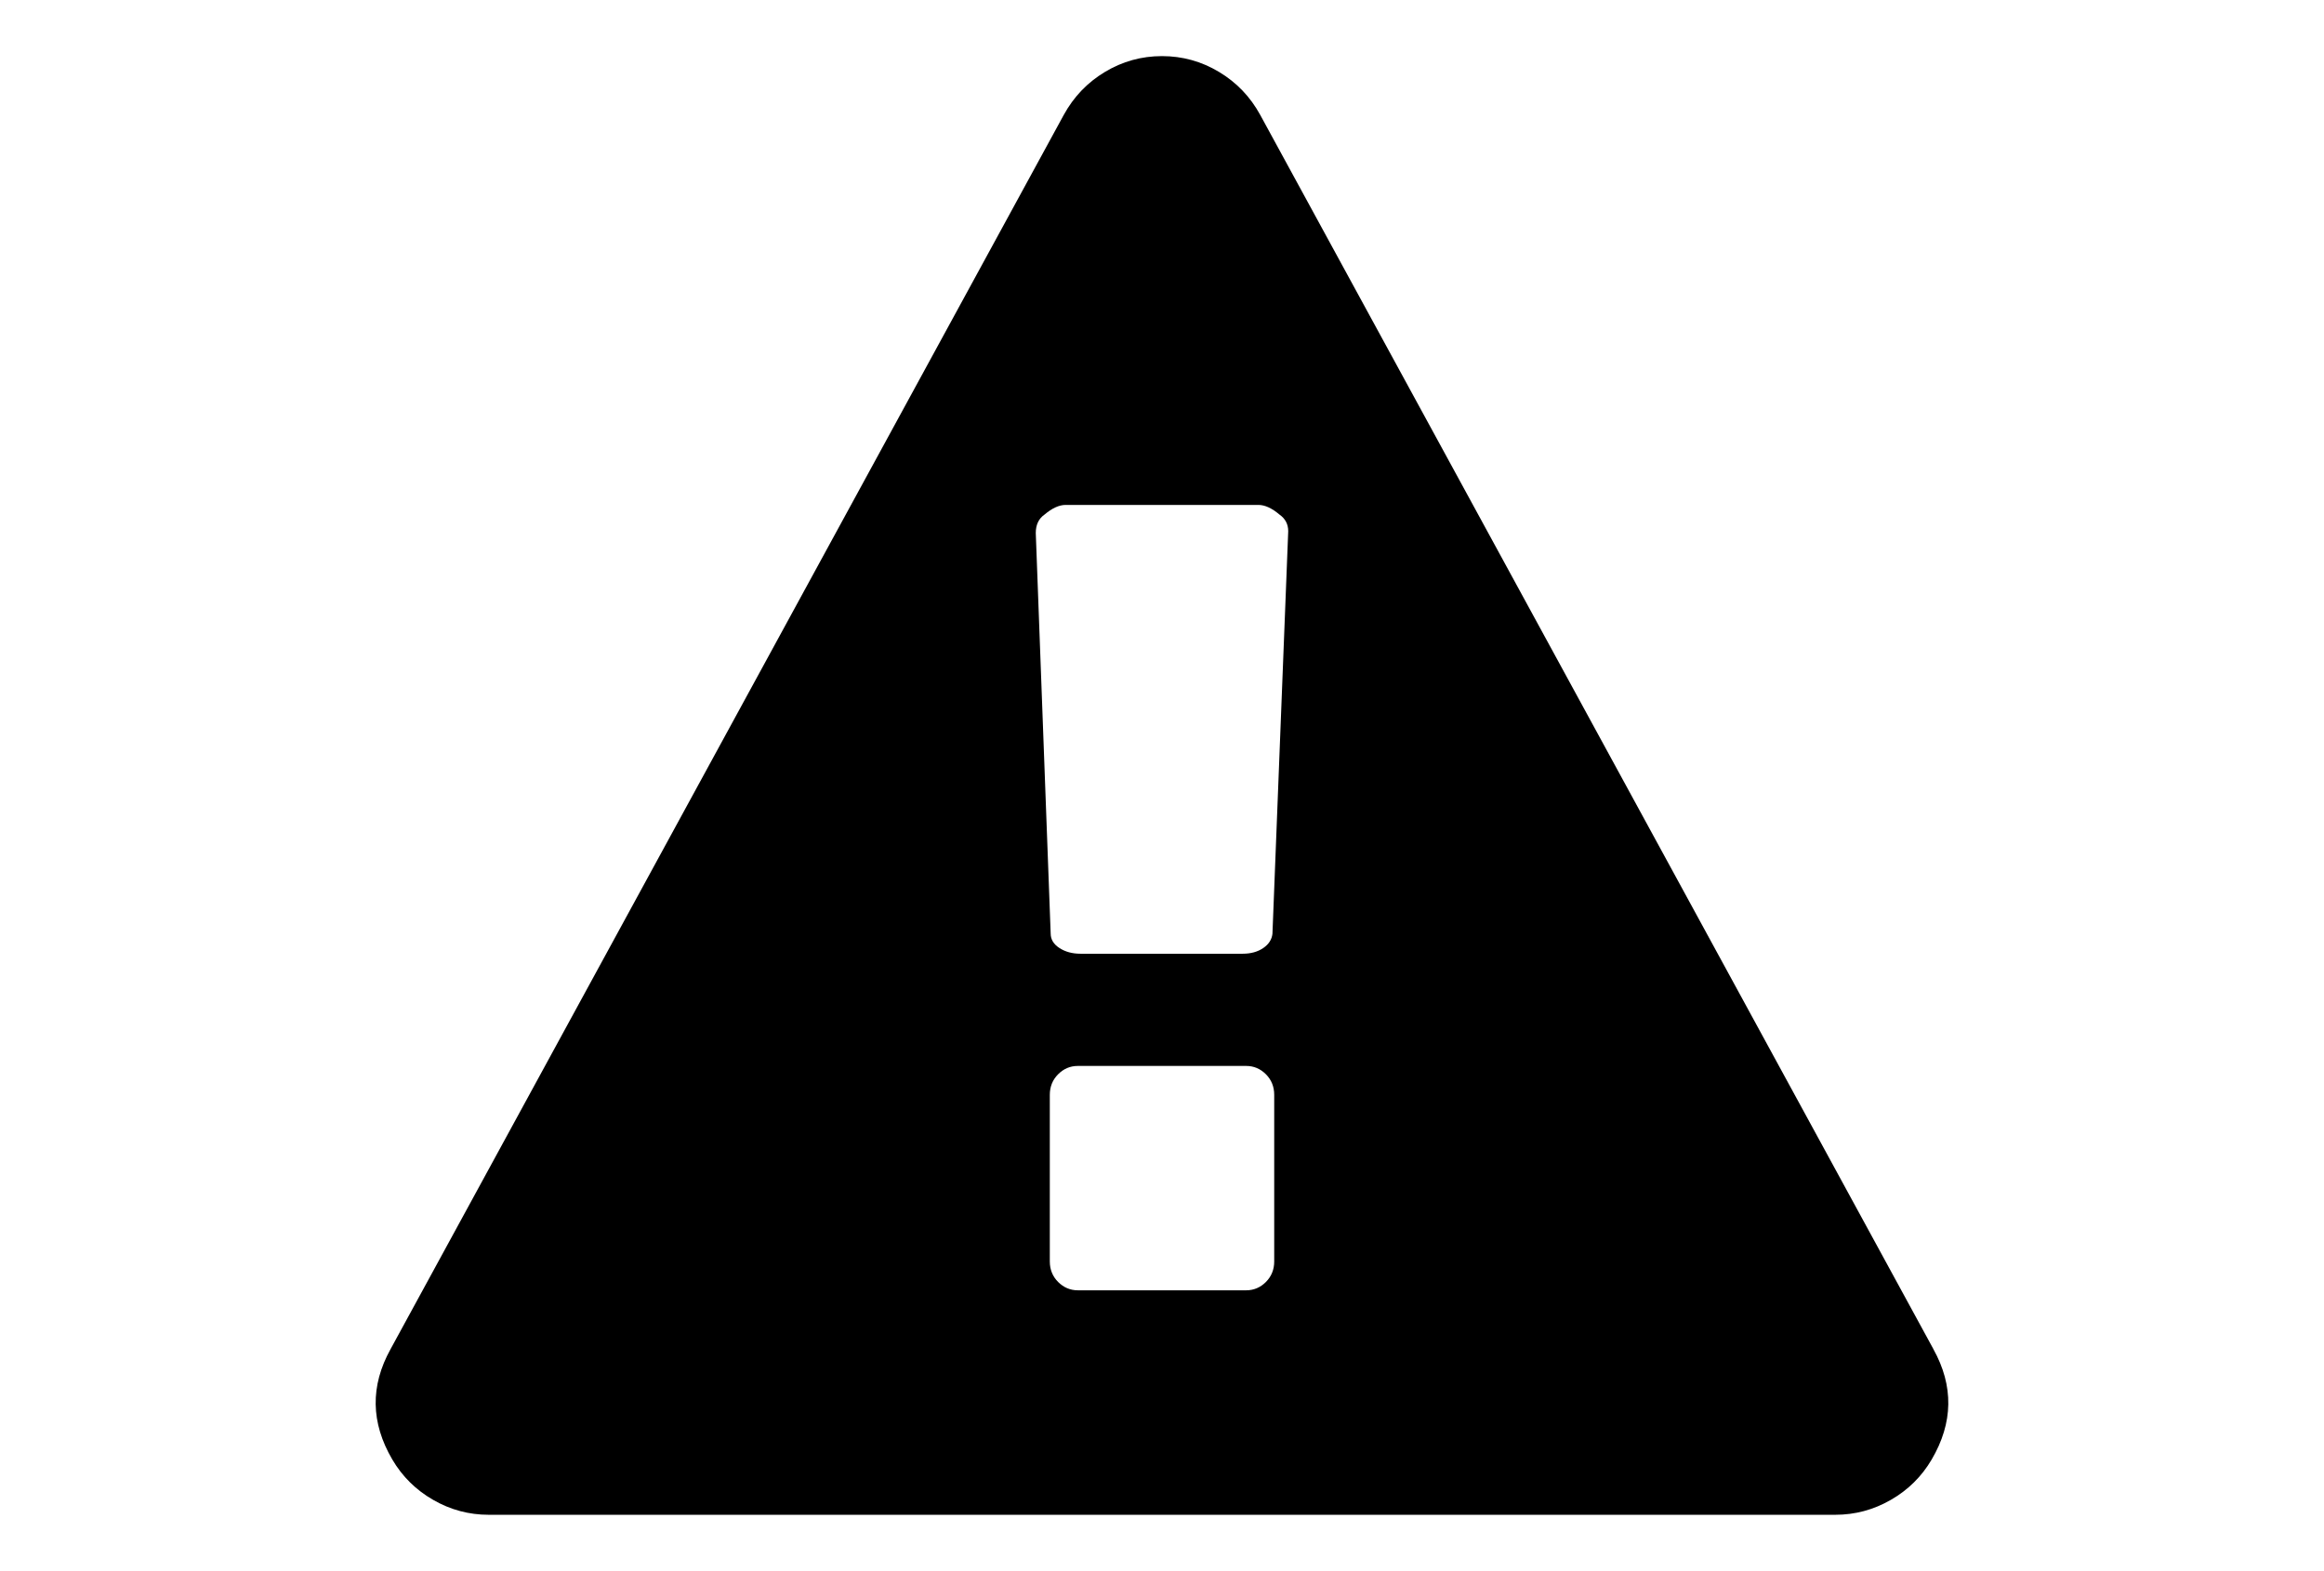
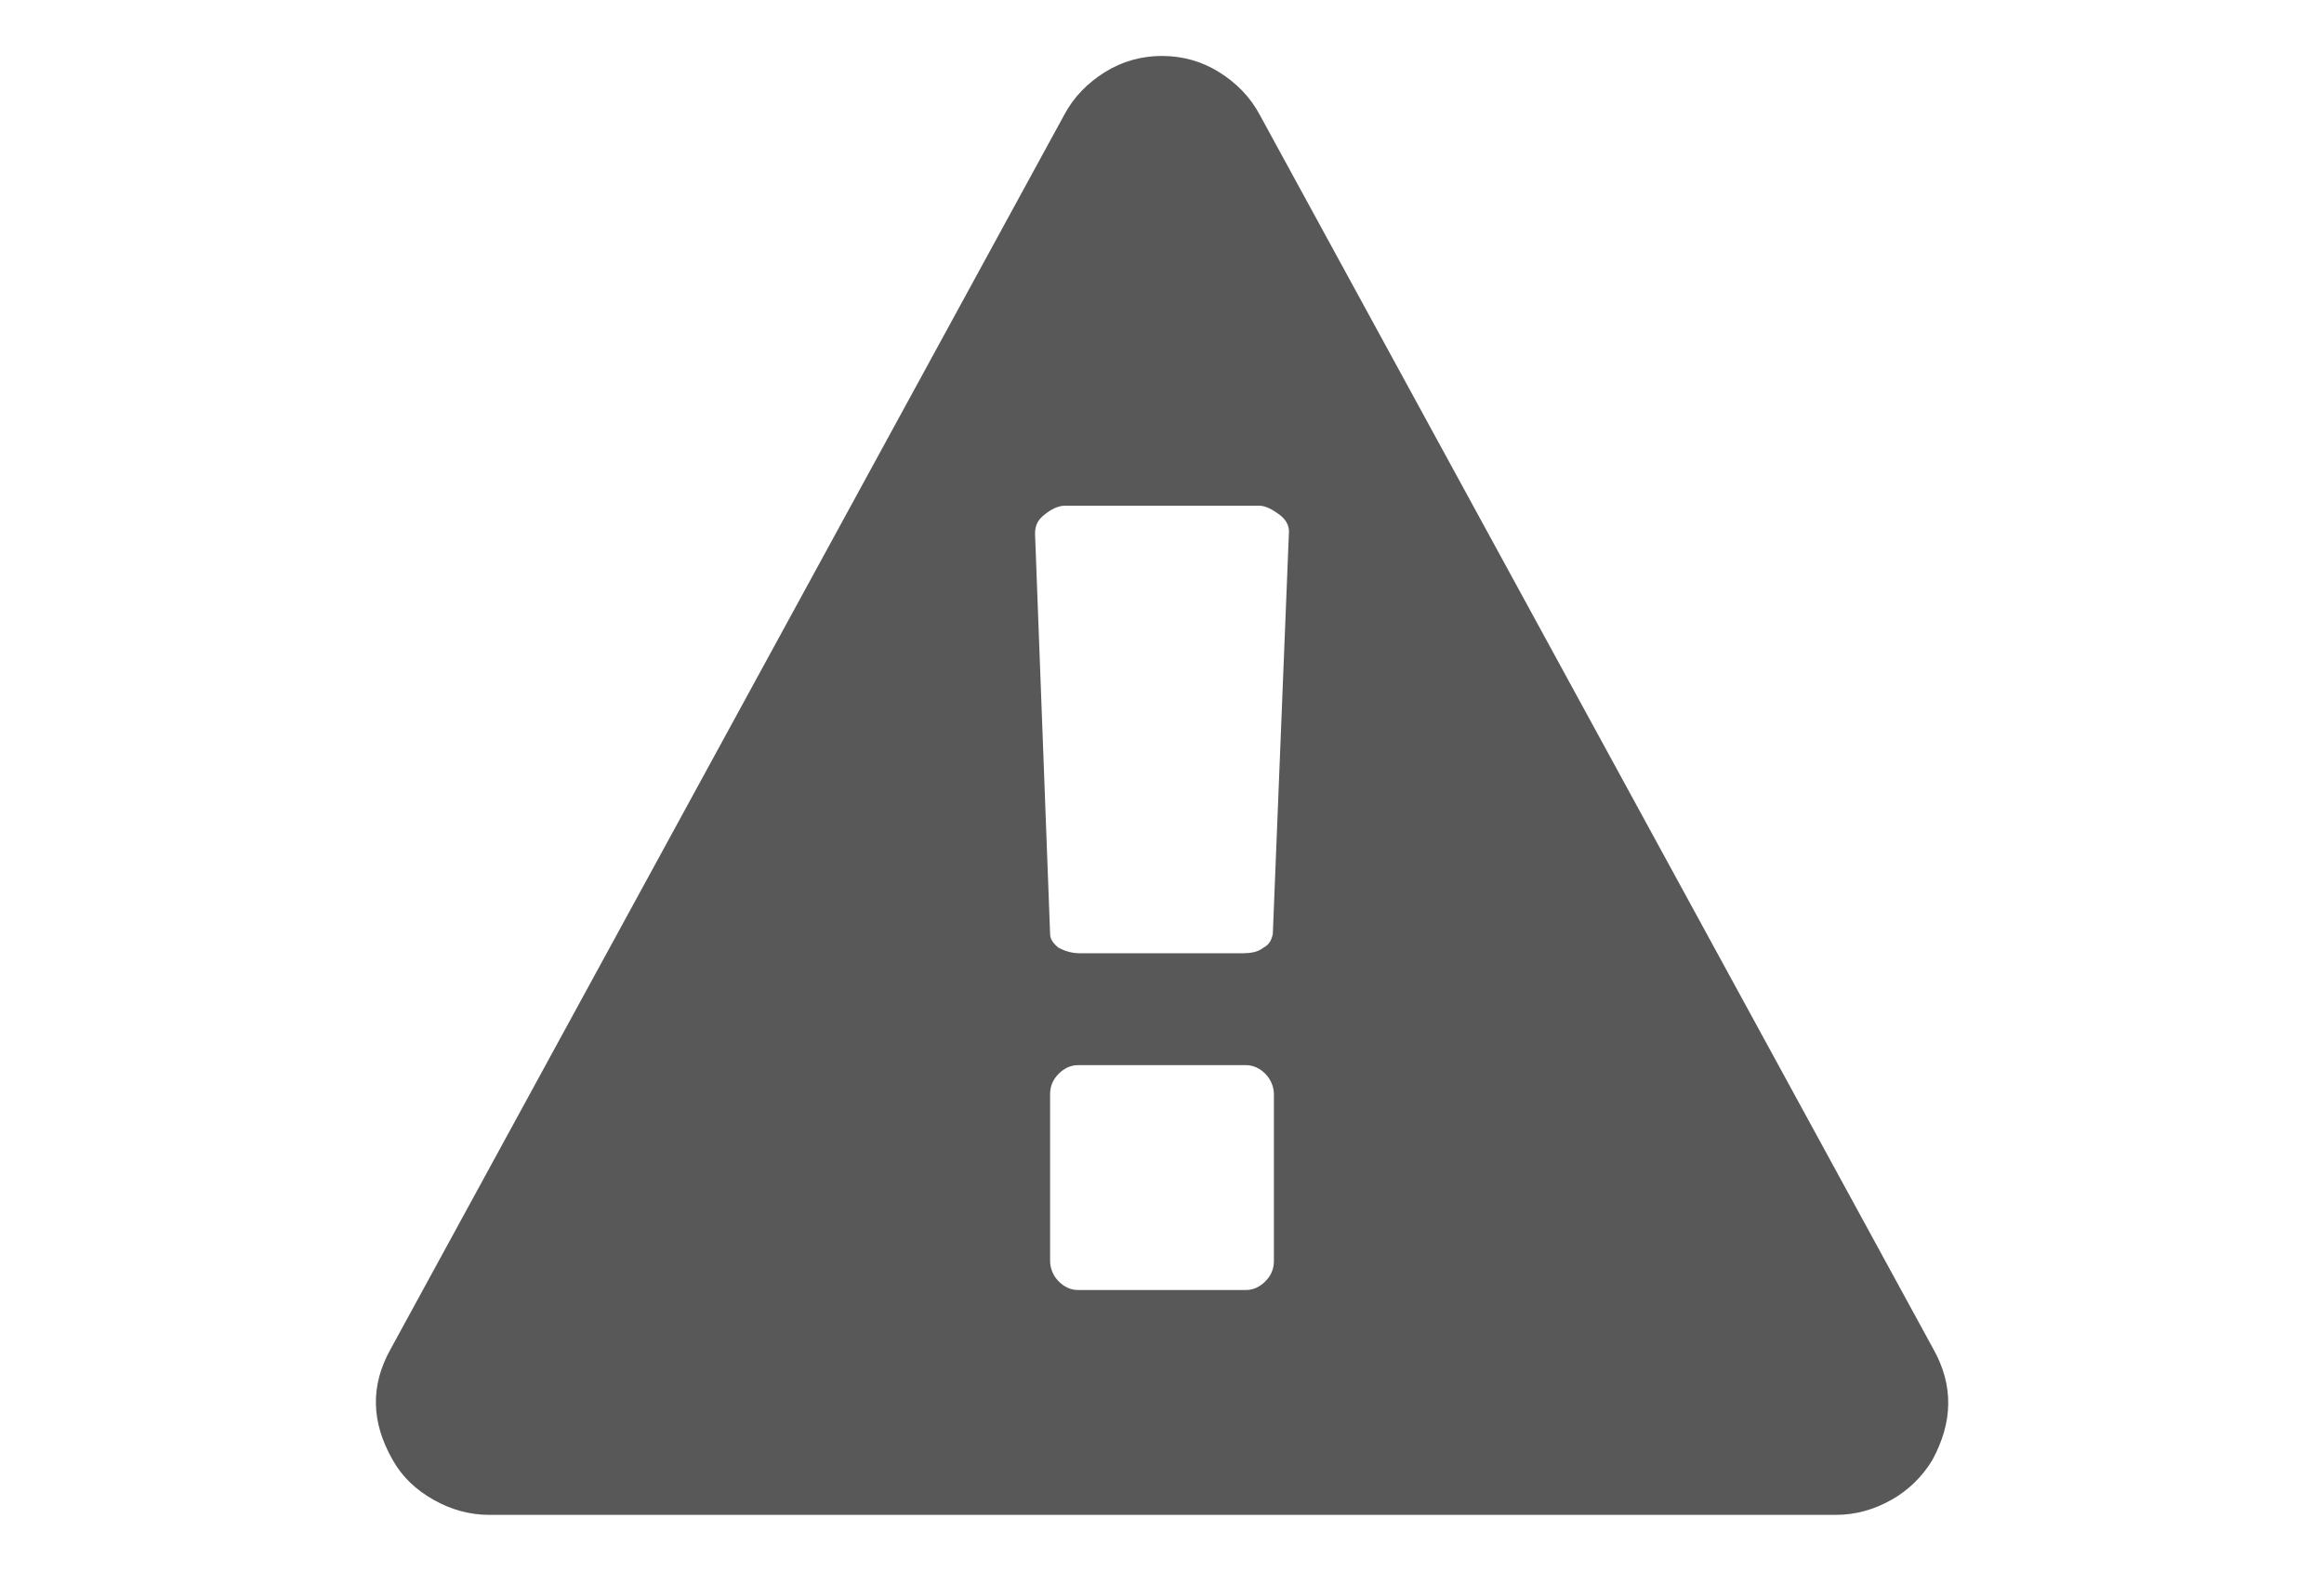
- <svg xmlns="http://www.w3.org/2000/svg" width="216" height="146" viewBox="0 0 216 146">
-   <path d="M179.695 125.388l-62.57-114.715c-.923-1.684-2.2-3.015-3.83-3.992-1.63-.977-3.395-1.466-5.296-1.466-1.902 0-3.668.49-5.297 1.467s-2.906 2.31-3.83 3.993l-62.57 114.715c-1.9 3.423-1.847 6.845.163 10.267.924 1.574 2.187 2.824 3.79 3.746 1.602.925 3.326 1.388 5.173 1.388h125.14c1.85 0 3.572-.463 5.175-1.387 1.603-.92 2.864-2.17 3.79-3.745 2.01-3.423 2.063-6.844.16-10.267zm-61.265-8.148c0 .76-.26 1.398-.773 1.914-.516.516-1.127.773-1.834.773H100.18c-.706 0-1.317-.257-1.833-.773-.516-.517-.774-1.154-.774-1.914v-15.48c0-.76.258-1.397.774-1.914.516-.516 1.126-.773 1.833-.773h15.642c.707 0 1.318.257 1.834.773.515.517.773 1.154.773 1.914v15.48zm-.162-30.47c-.056.543-.34.99-.856 1.344-.517.354-1.154.53-1.915.53h-15.073c-.76 0-1.412-.177-1.955-.53-.545-.354-.816-.8-.816-1.346l-1.385-37.23c0-.762.27-1.332.814-1.712.706-.597 1.358-.896 1.956-.896h17.924c.598 0 1.25.298 1.956.896.543.38.813.896.813 1.548l-1.465 37.396z" />
+ <svg xmlns="http://www.w3.org/2000/svg" id="Layer_1" viewBox="0 0 216 146">
+   <style>.st0{fill:#585858;}</style>
+   <path class="st0" d="M179.7 125.4L117.1 10.7c-.9-1.7-2.2-3-3.8-4-1.6-1-3.4-1.5-5.3-1.5s-3.7.5-5.3 1.5-2.9 2.3-3.8 4L36.3 125.4c-1.9 3.4-1.8 6.8.2 10.3.9 1.6 2.2 2.8 3.8 3.7 1.6.9 3.3 1.4 5.2 1.4h125.1c1.9 0 3.6-.5 5.2-1.4 1.6-.9 2.9-2.2 3.8-3.7 1.9-3.5 2-6.9.1-10.3zm-61.3-8.2c0 .8-.3 1.4-.8 1.9s-1.1.8-1.8.8h-15.6c-.7 0-1.3-.3-1.8-.8s-.8-1.2-.8-1.9v-15.5c0-.8.3-1.4.8-1.9s1.1-.8 1.8-.8h15.6c.7 0 1.3.3 1.8.8s.8 1.2.8 1.9v15.5zm-.1-30.4c-.1.5-.3 1-.9 1.3-.5.4-1.2.5-1.9.5h-15.1c-.8 0-1.4-.2-2-.5-.5-.4-.8-.8-.8-1.3l-1.4-37.2c0-.8.3-1.3.8-1.7.7-.6 1.4-.9 2-.9h18c.6 0 1.2.3 2 .9.5.4.8.9.8 1.5l-1.5 37.4z" />
</svg>
